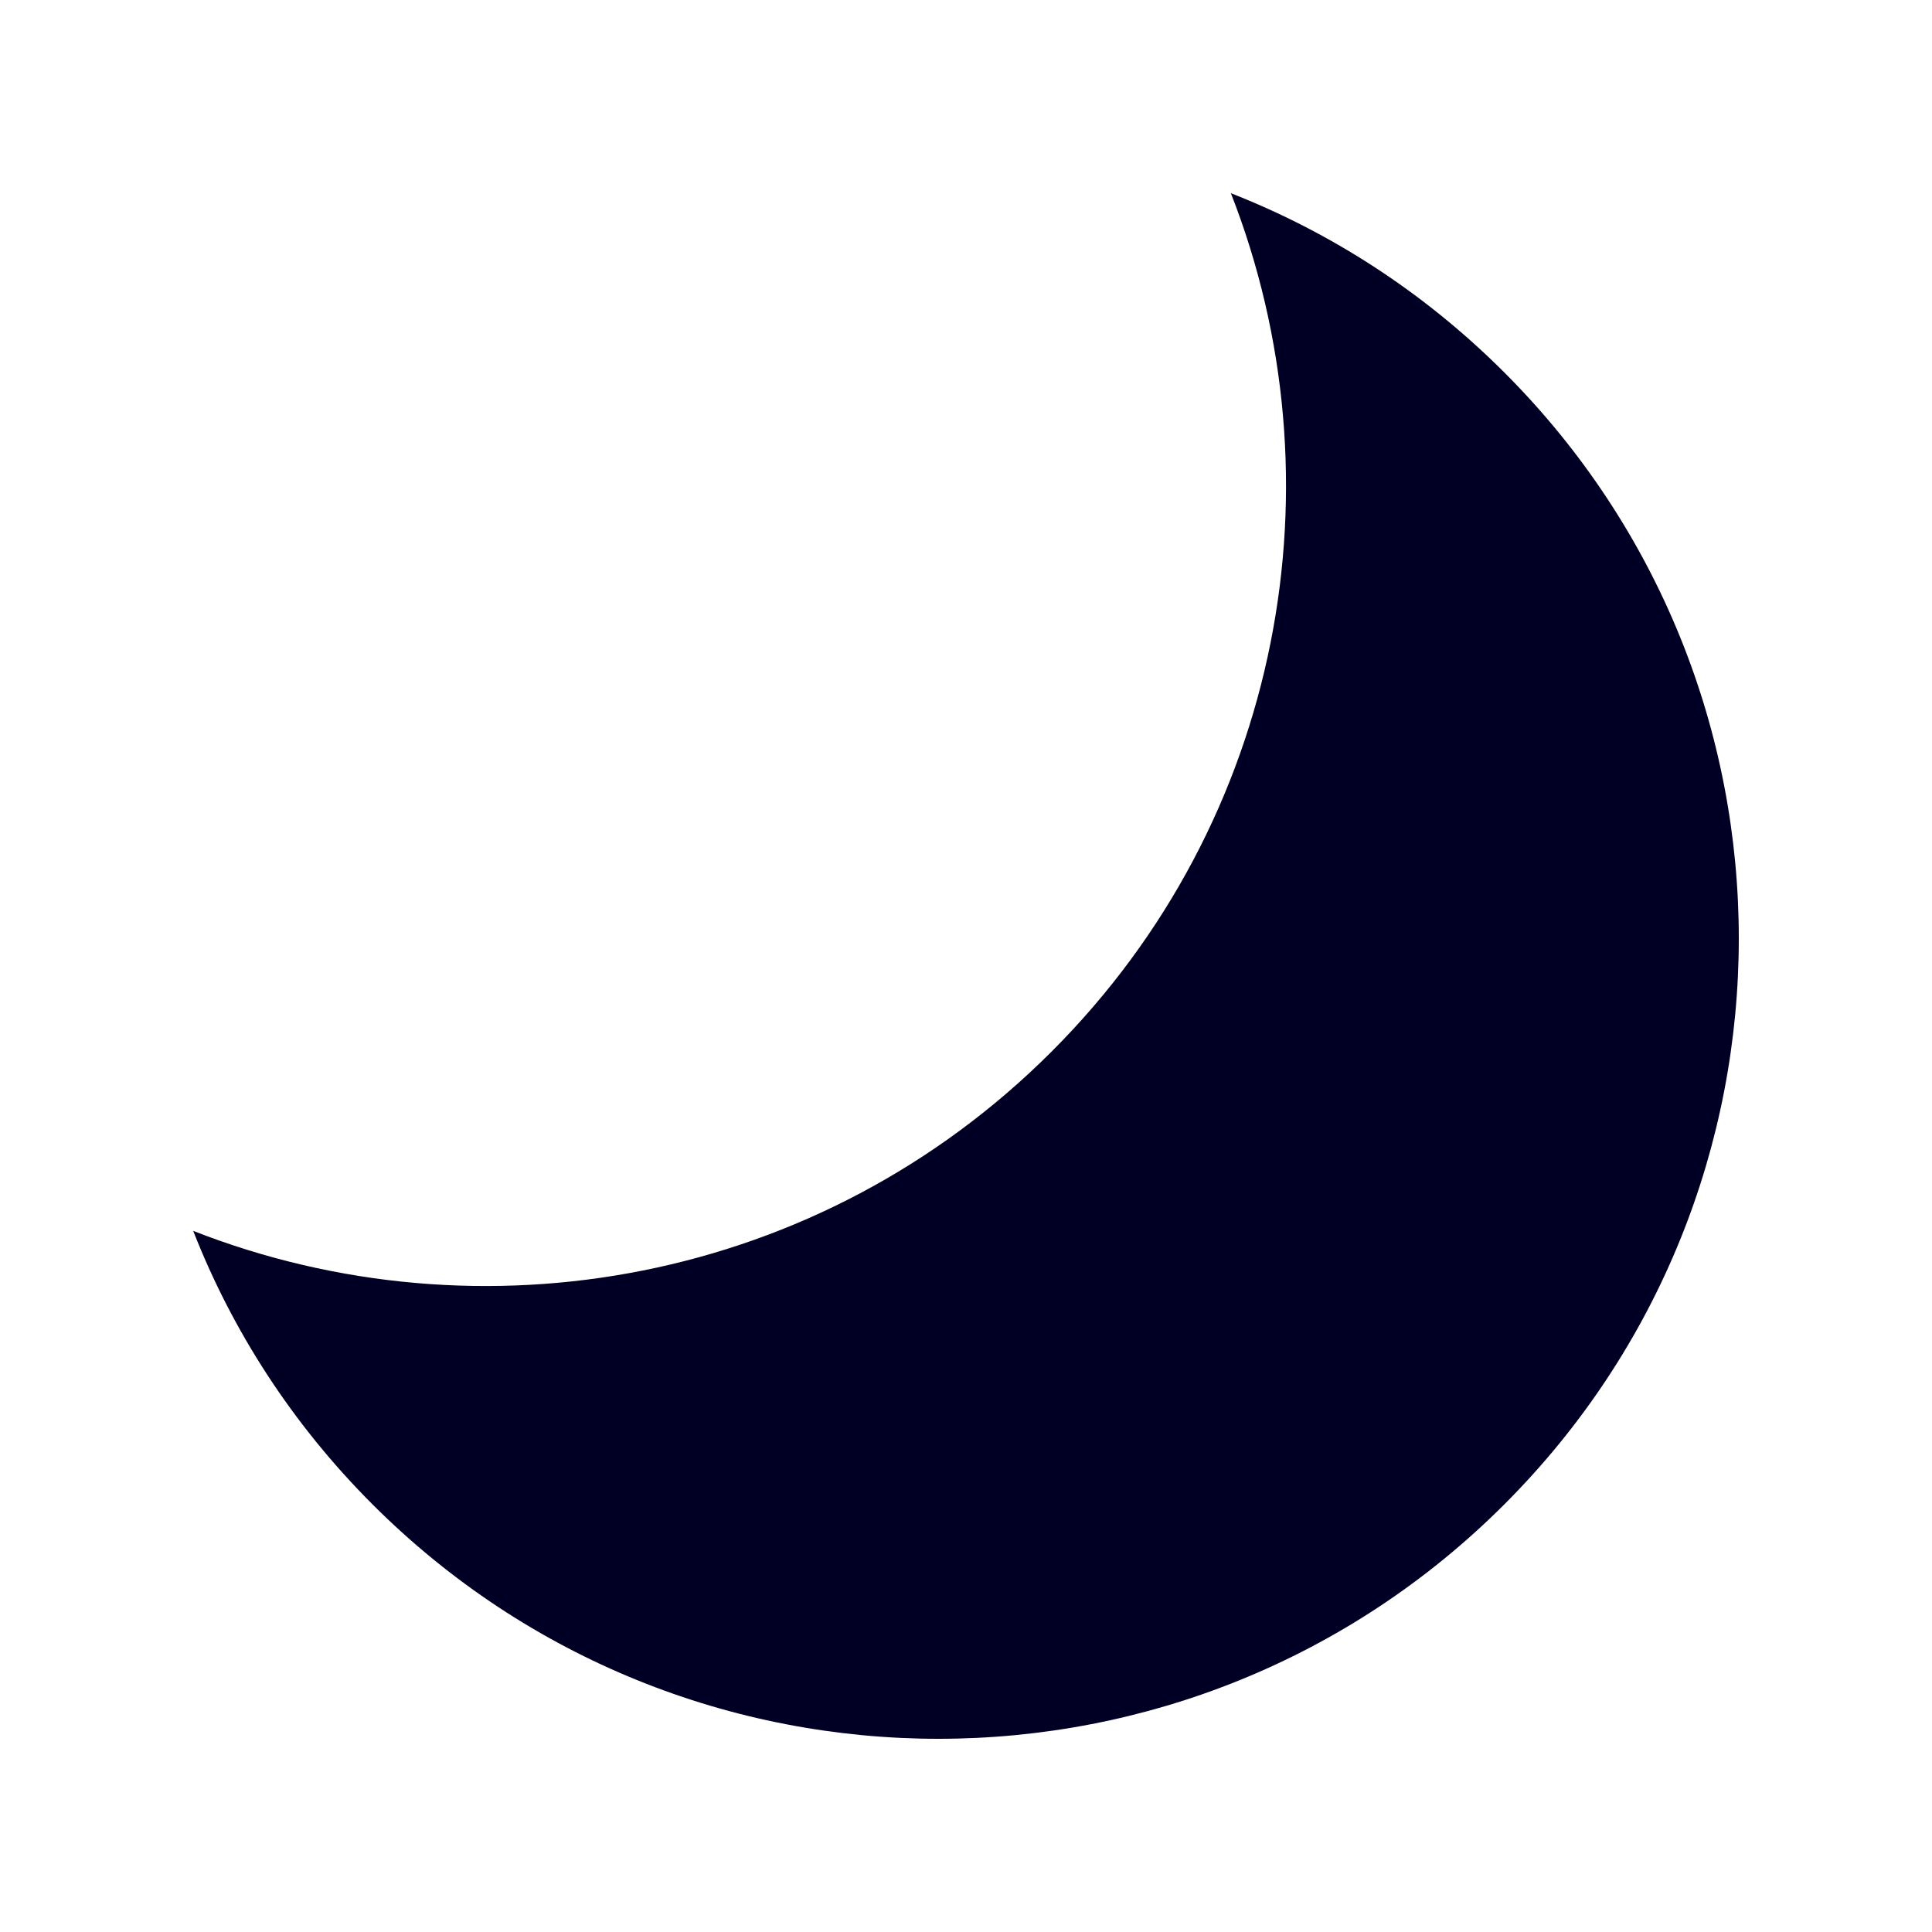
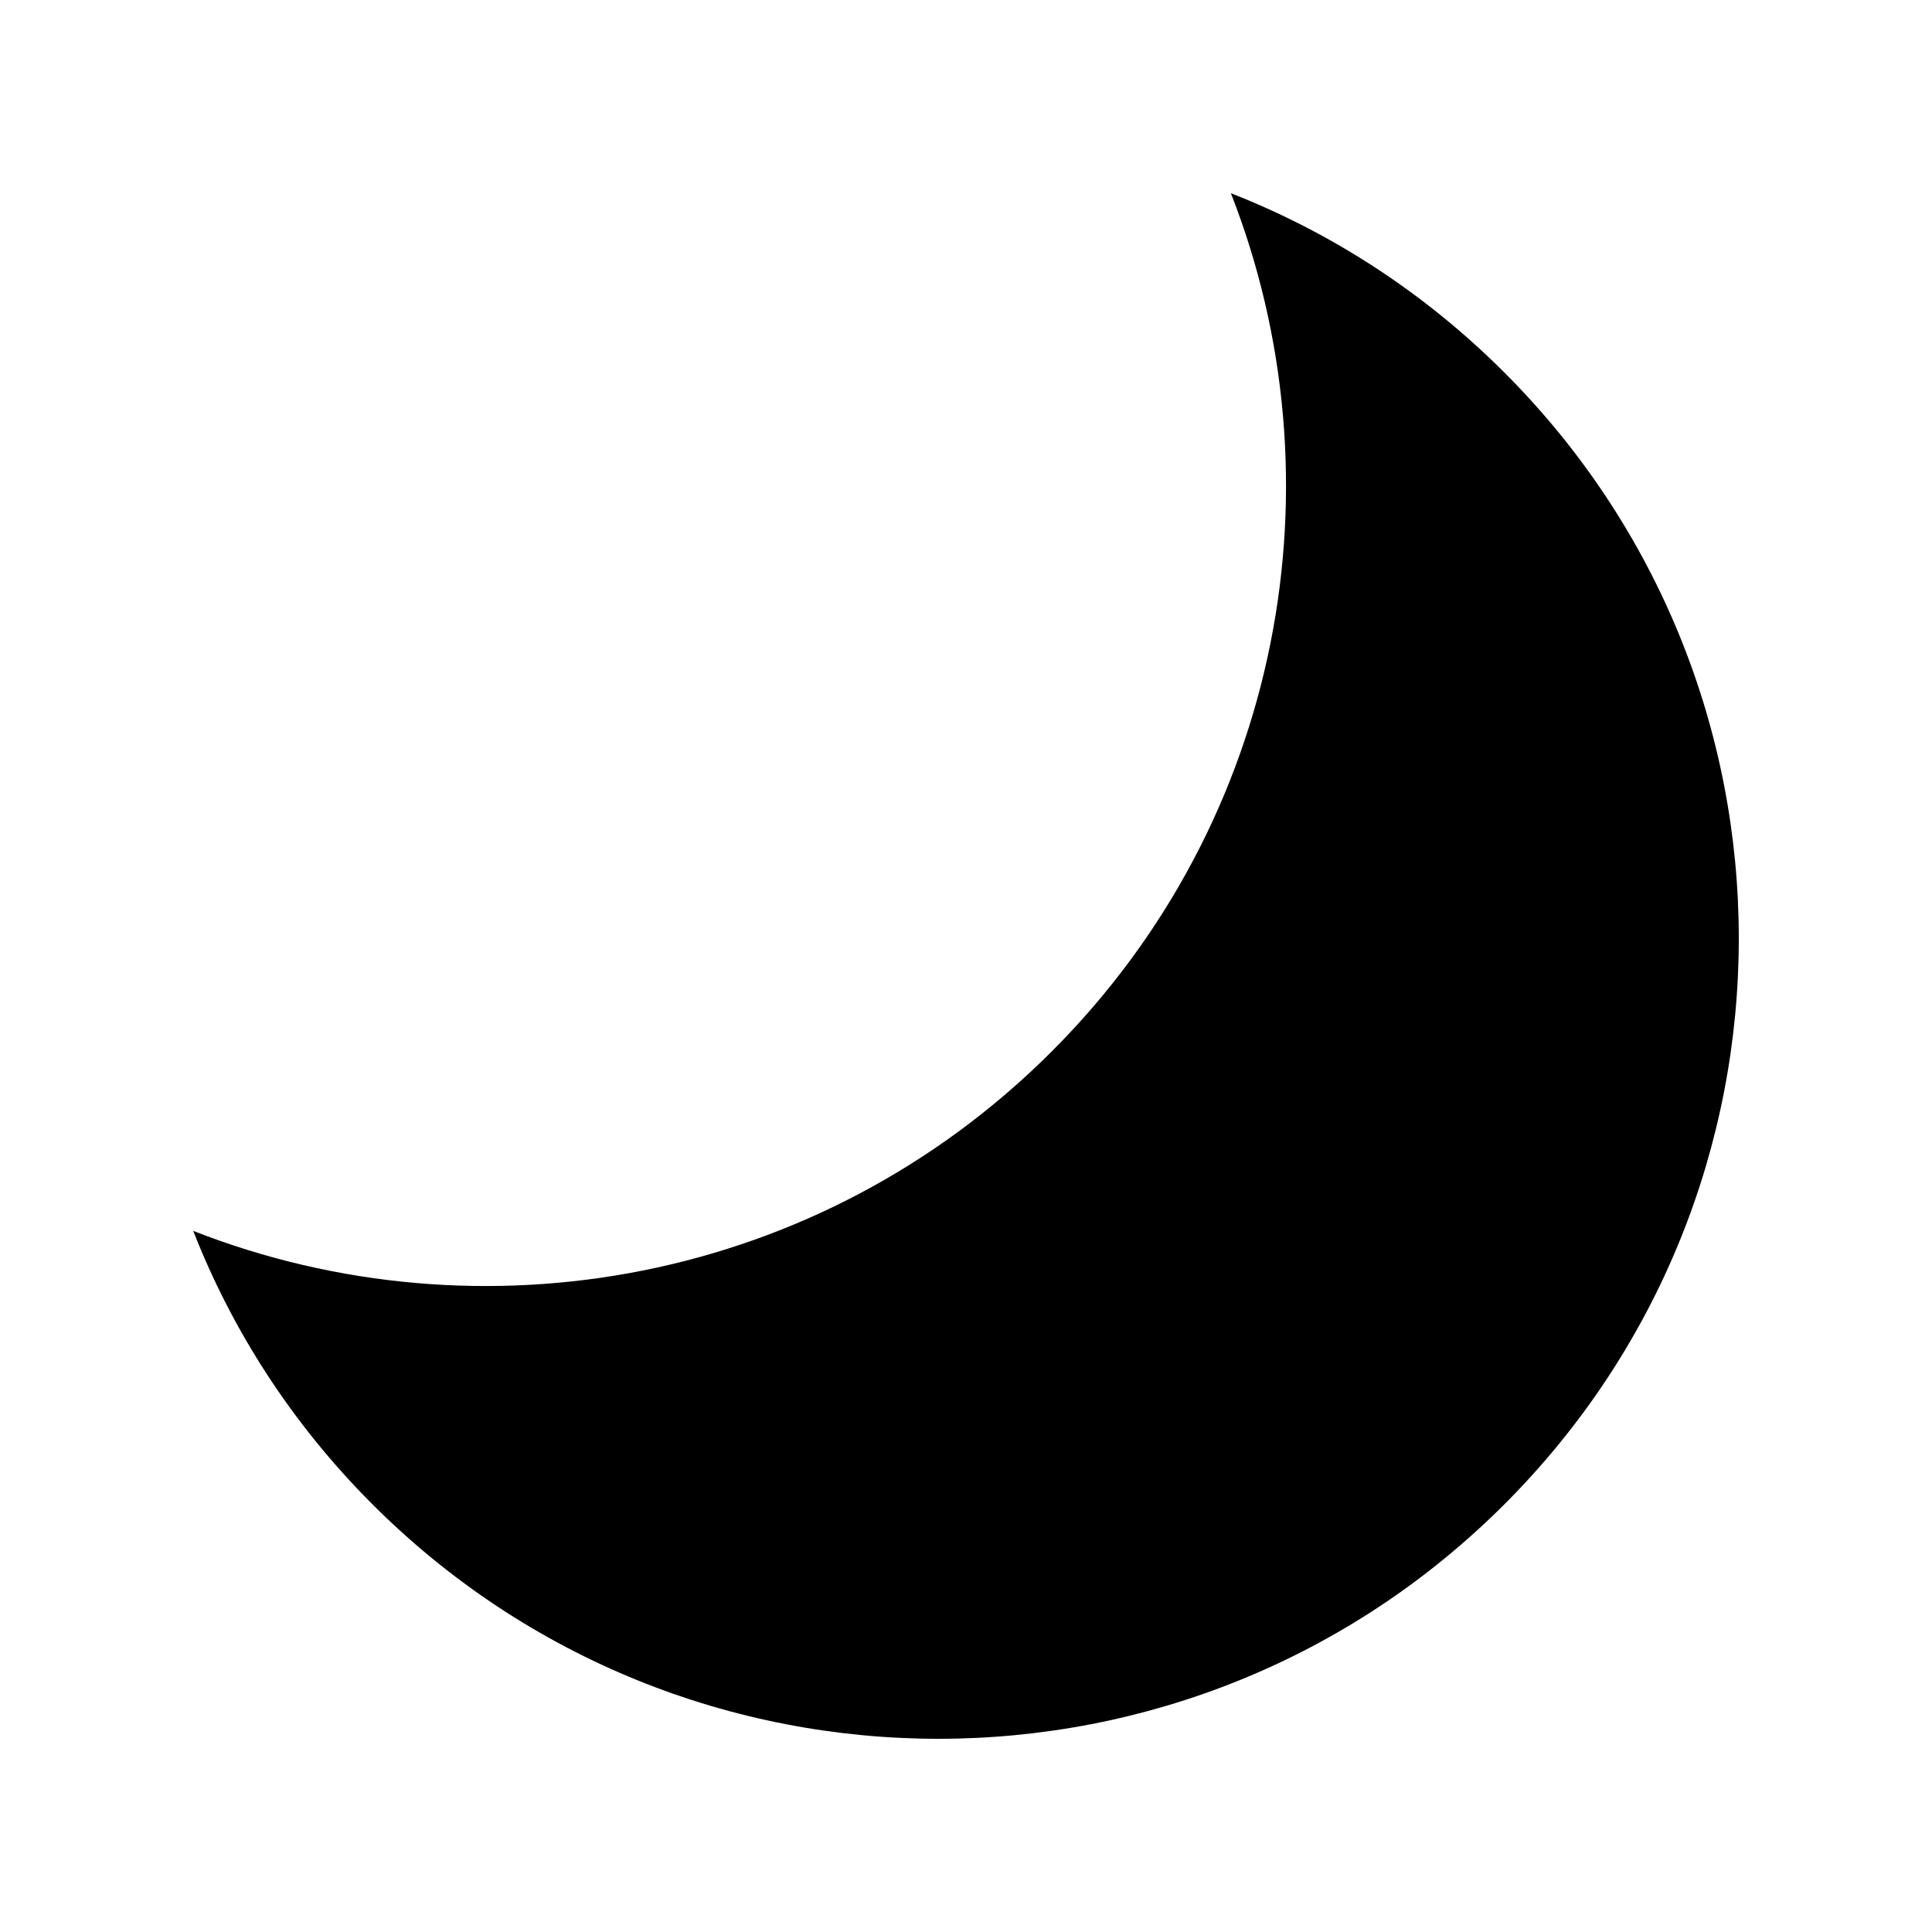
<svg xmlns="http://www.w3.org/2000/svg" width="1.25rem" height="1.25rem" viewBox="0 0 20 20" fill="none">
-   <path d="M12.742 2C13.907 4.973 13.289 8.484 10.886 10.886C8.484 13.289 4.973 13.907 2 12.742C2.404 13.774 3.023 14.74 3.856 15.573C7.092 18.809 12.338 18.809 15.573 15.573C18.809 12.338 18.809 7.092 15.573 3.856C14.74 3.023 13.774 2.404 12.742 2Z" fill="#010024" />
+   <path d="M12.742 2C13.907 4.973 13.289 8.484 10.886 10.886C8.484 13.289 4.973 13.907 2 12.742C2.404 13.774 3.023 14.74 3.856 15.573C7.092 18.809 12.338 18.809 15.573 15.573C18.809 12.338 18.809 7.092 15.573 3.856C14.74 3.023 13.774 2.404 12.742 2Z" fill="currentColor" />
</svg>
